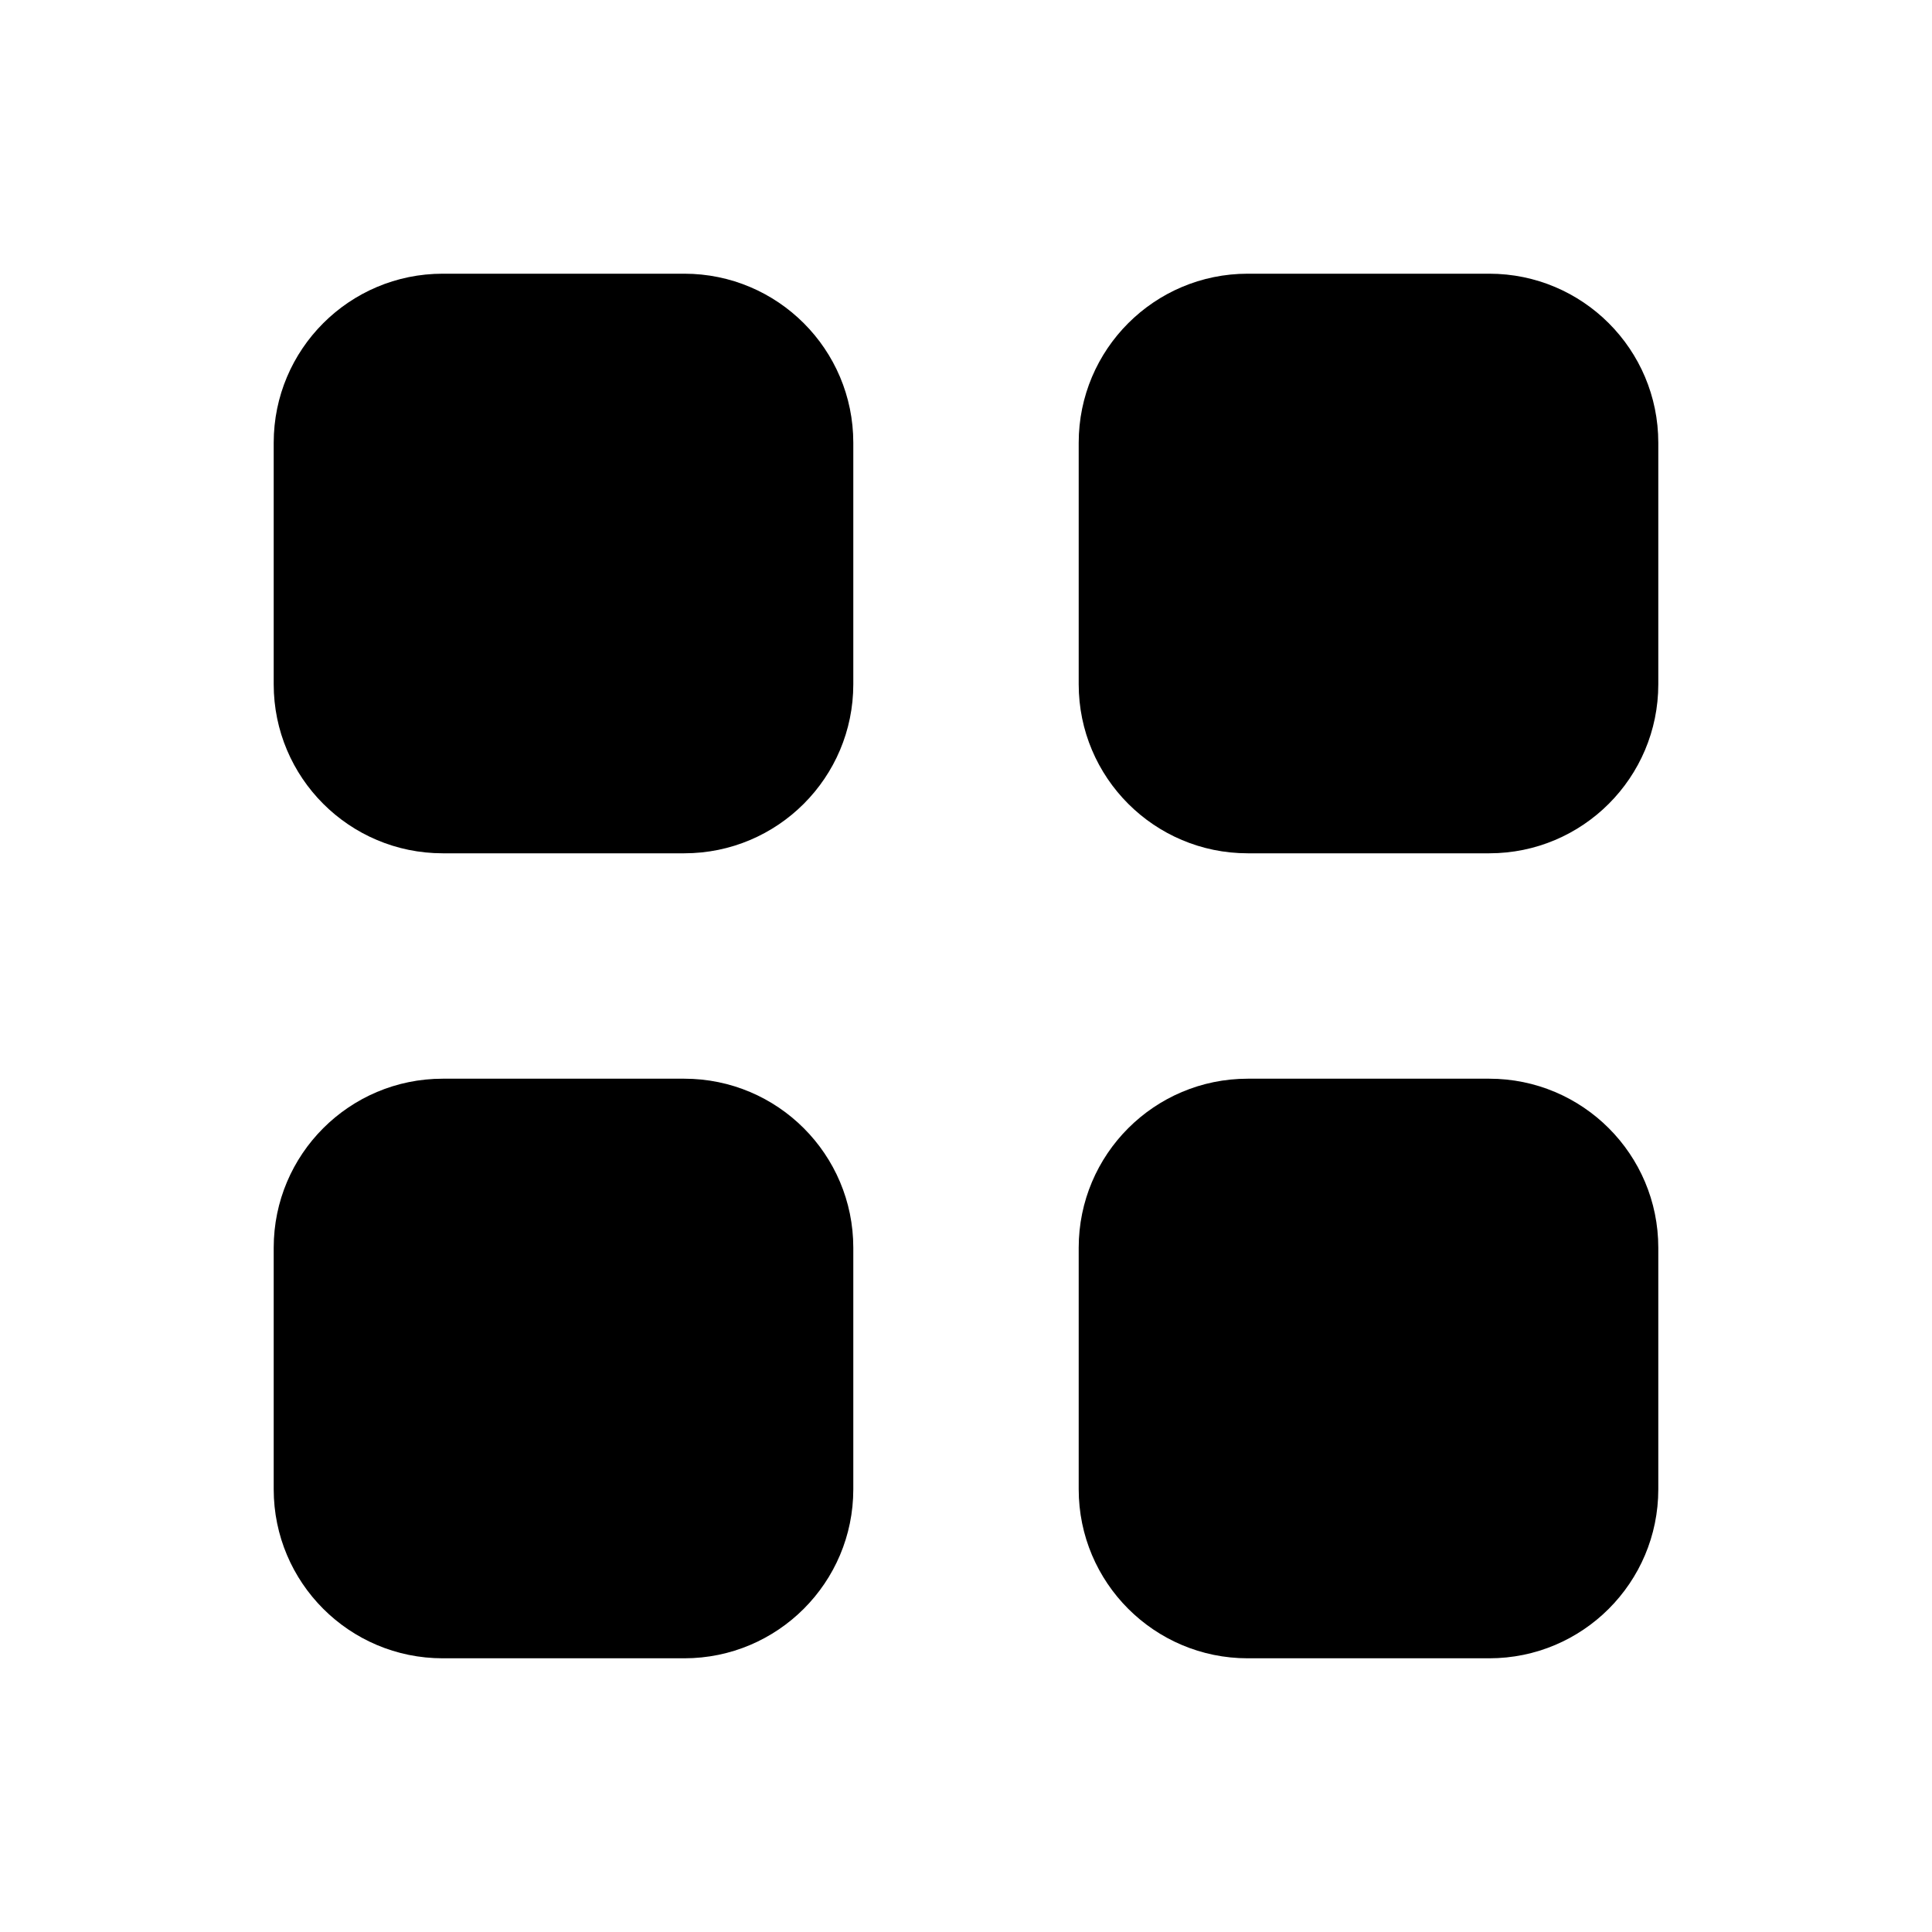
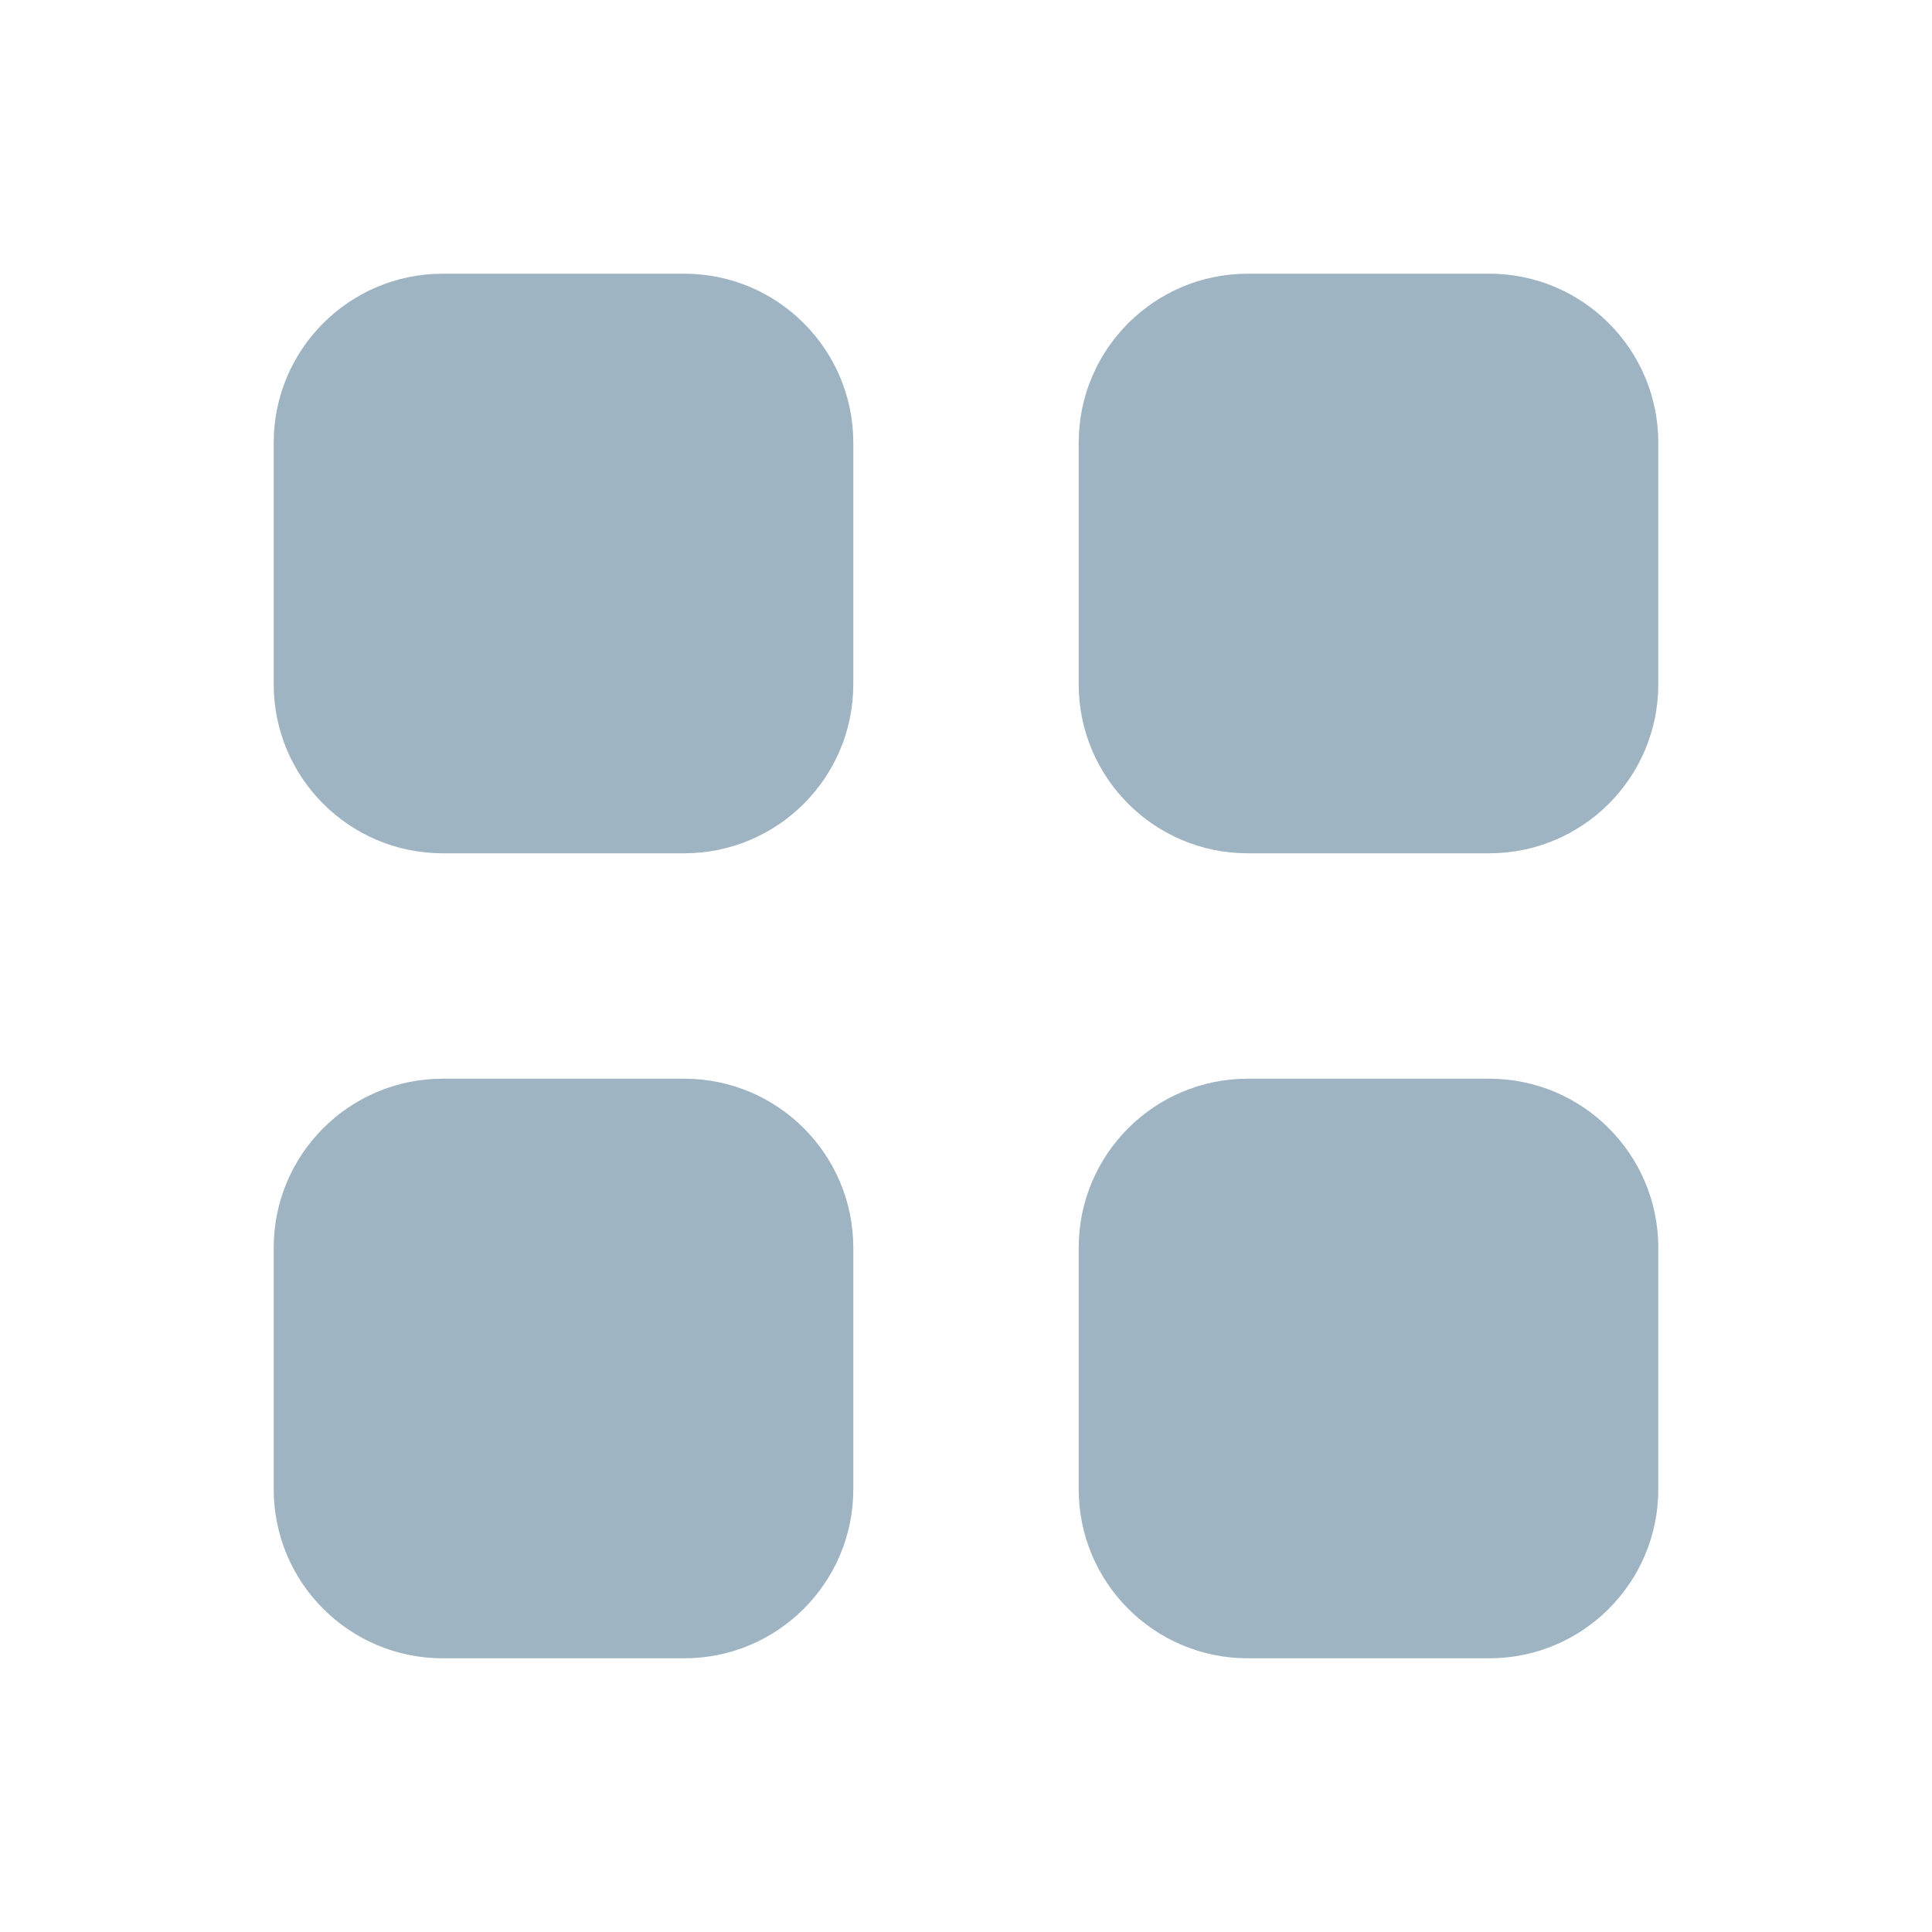
- <svg xmlns="http://www.w3.org/2000/svg" viewBox="0 0 24 24" fill="#000000">
+ <svg xmlns="http://www.w3.org/2000/svg" viewBox="0 0 24 24" fill="#9fb4c3">
  <rect x="3.4" y="3.4" width="7.2" height="7.2" rx="2.1" />
  <rect x="13.4" y="3.4" width="7.2" height="7.2" rx="2.1" />
  <rect x="3.4" y="13.4" width="7.2" height="7.2" rx="2.1" />
  <rect x="13.4" y="13.4" width="7.2" height="7.2" rx="2.1" />
</svg>
